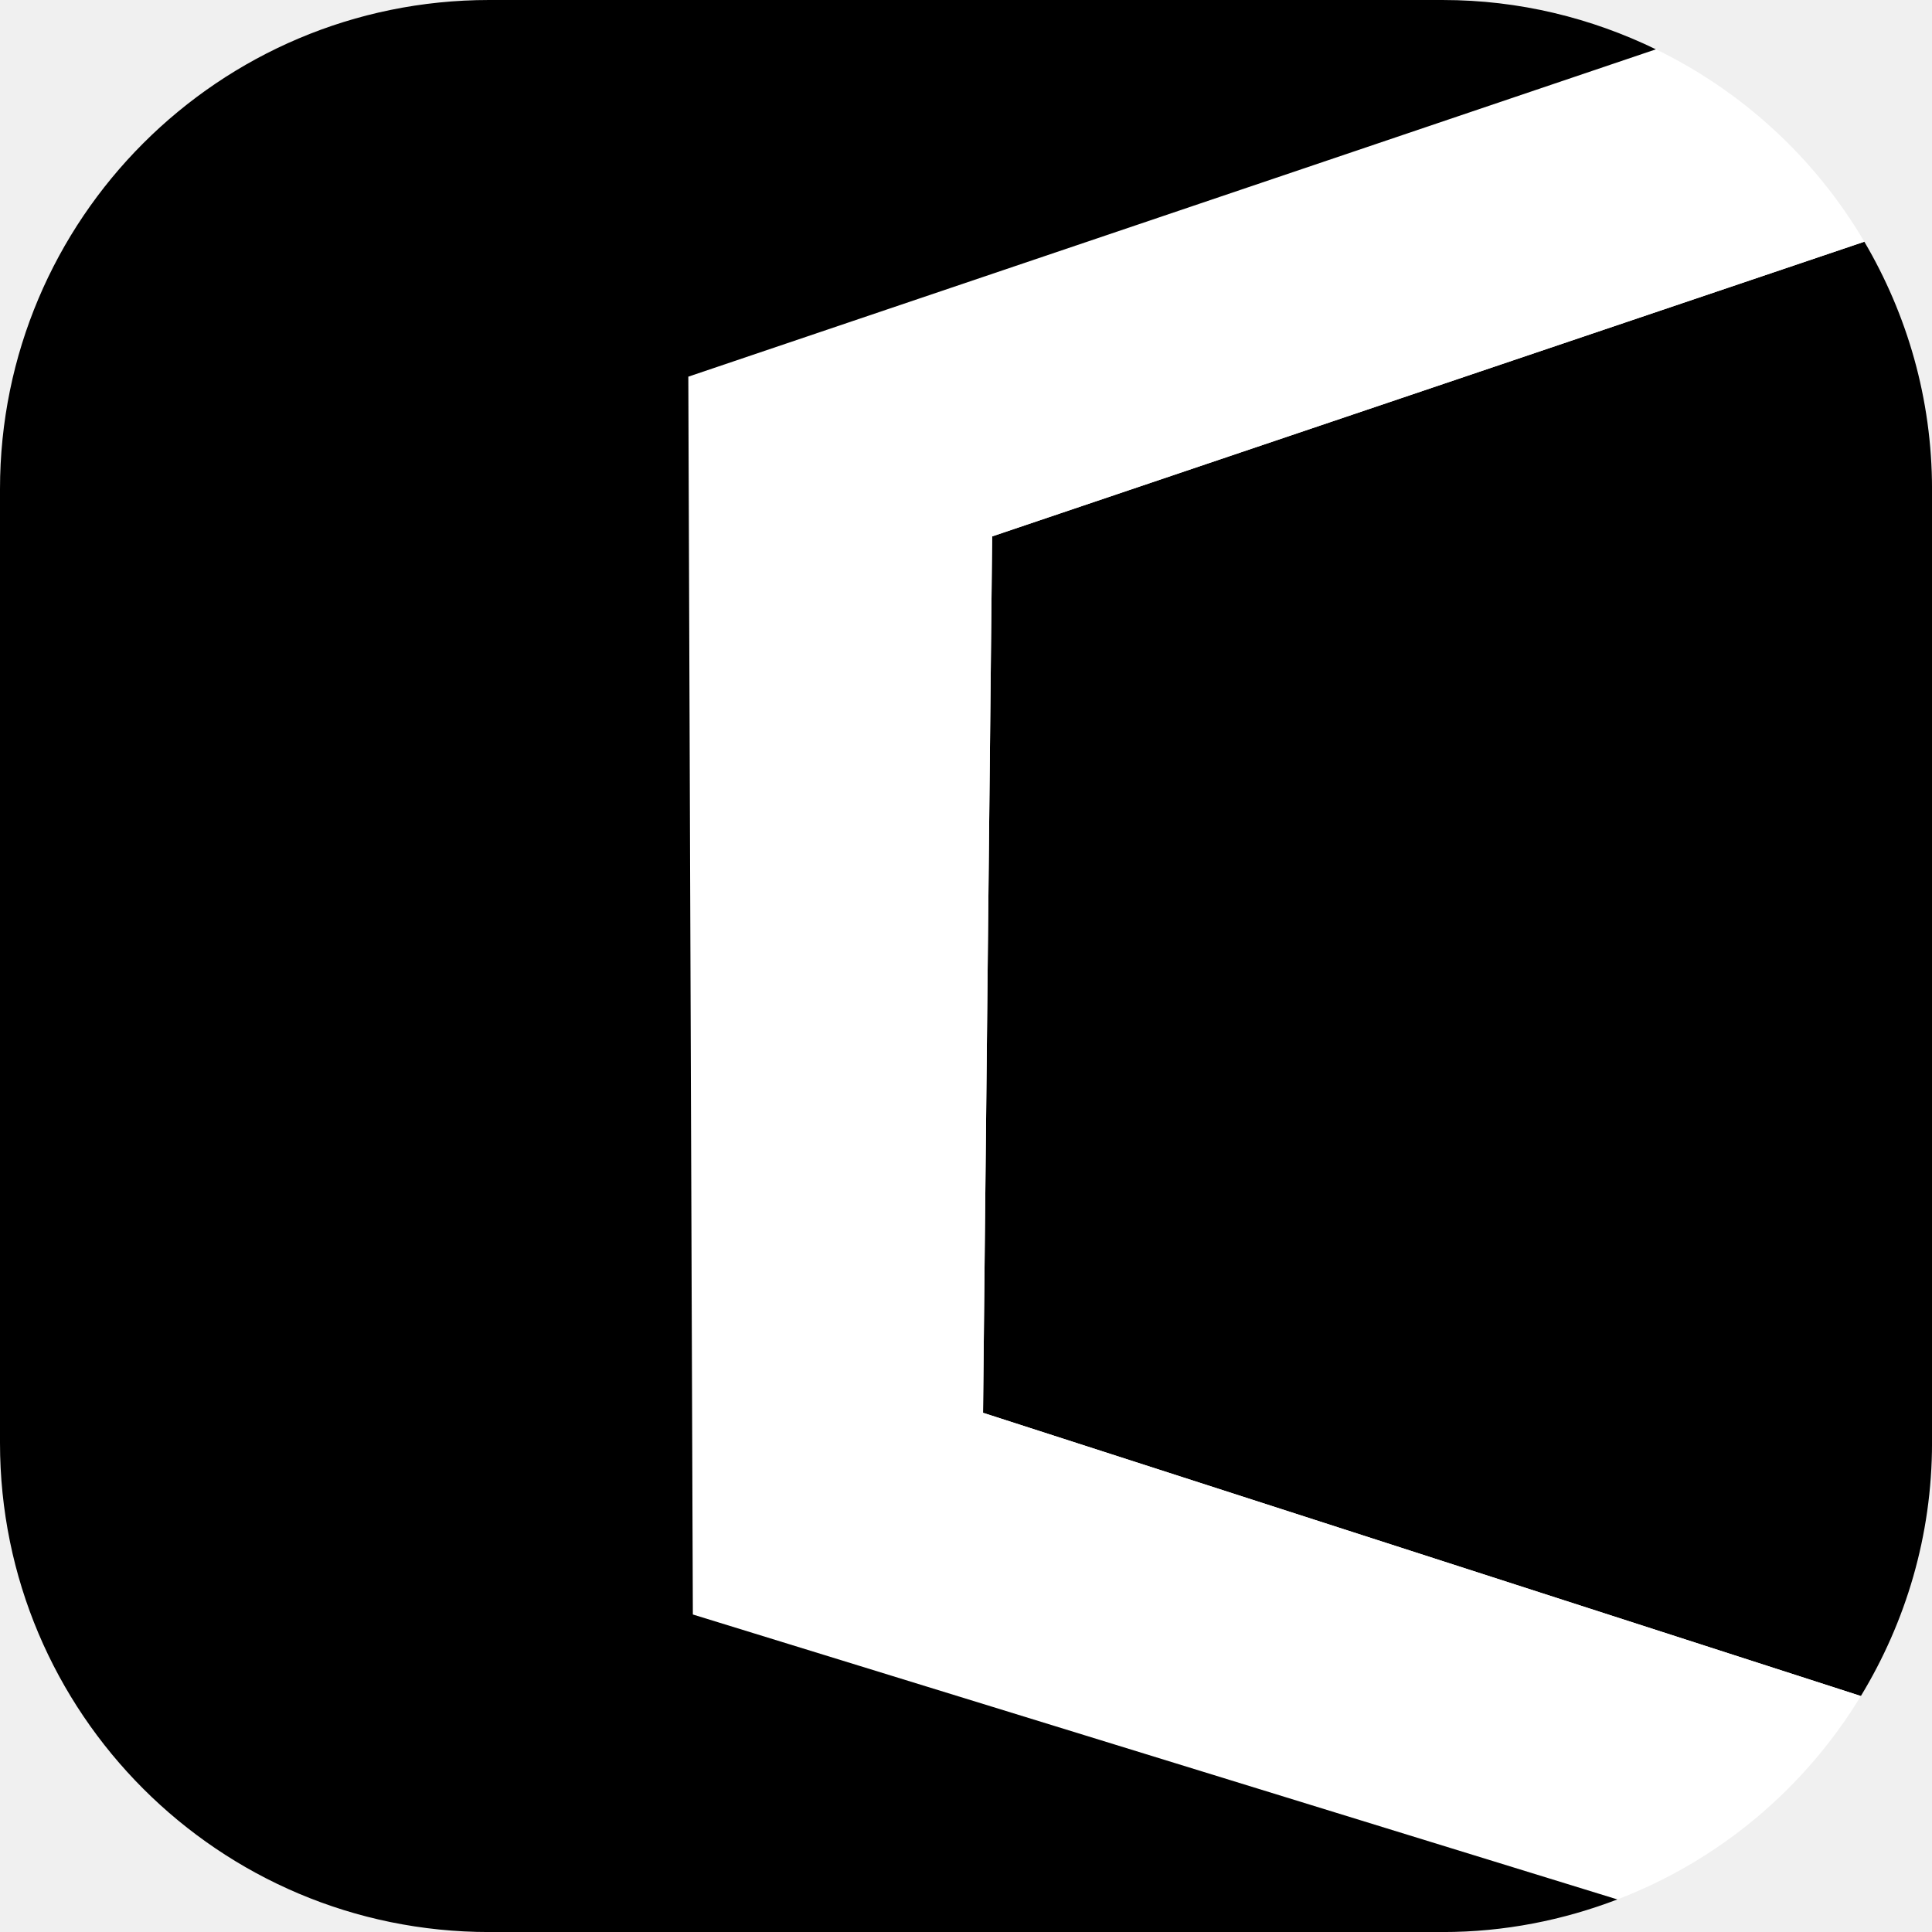
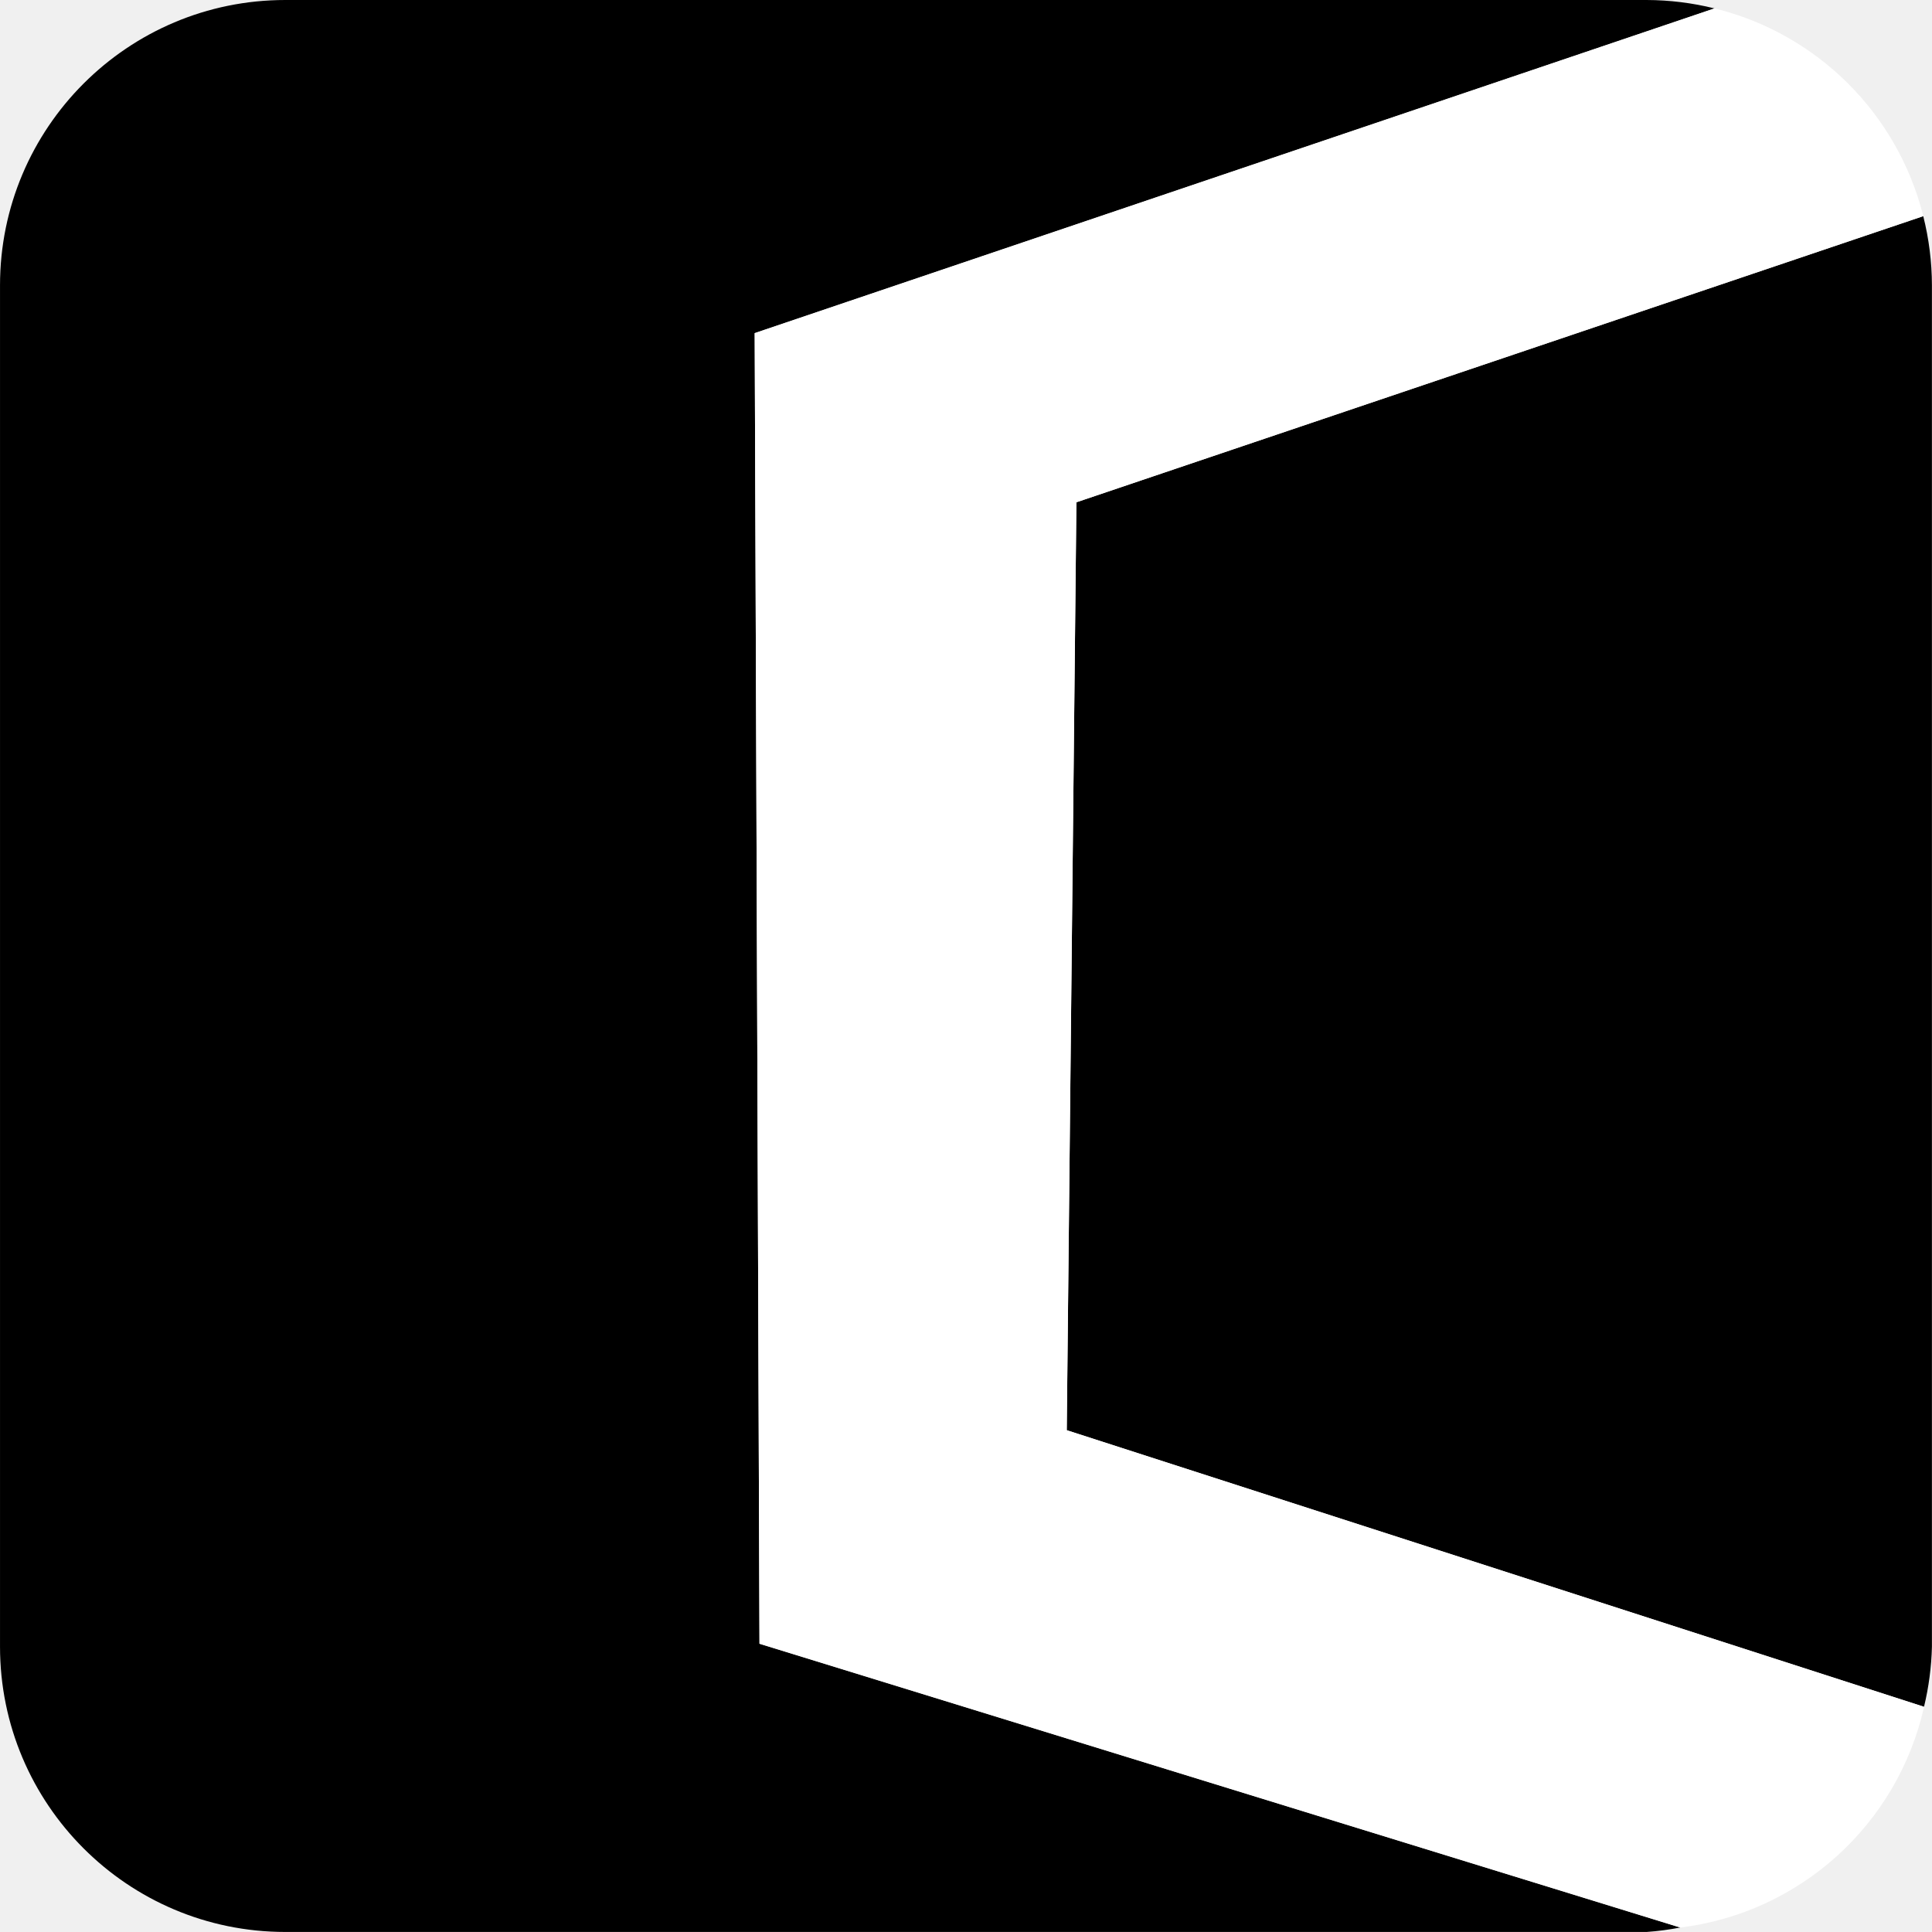
<svg xmlns="http://www.w3.org/2000/svg" version="1.1" width="512" height="512">
-   <svg width="512" height="512" version="1.1" viewBox="0 0 135.42 135.42" xml:space="preserve">
-     <path transform="scale(.2801)" d="m466.54 60.487-218.26 73.746-2.281 219.31 219.67 70.876c11.225-18.495 17.807-40.123 17.807-63.34v-238.68c0-22.62-6.243-43.735-16.94-61.914z" stroke-width="0" />
-     <path transform="scale(.2801)" d="m414.37 12.339-242.13 81.916 1.134 309.76 231.36 71.304c25.546-9.771 46.922-27.813 60.935-50.902l-219.67-70.876 2.281-219.31 218.26-73.746c-12.226-20.777-30.374-37.574-52.169-48.148z" fill="#fff" />
-     <path transform="scale(.2801)" d="m122.4 0c-67.601 0-122.4 54.799-122.4 122.4v238.68c0 67.602 54.8 122.4 122.4 122.4h238.68c15.403 0 30.082-2.966 43.659-8.159l-231.36-71.304-1.134-309.76 242.13-81.916c-16.128-7.825-34.162-12.339-53.292-12.339h-238.68z" stroke-width="0" />
+   <svg width="512" height="512" version="1.1" viewBox="0 0 135.47 135.47">
+     <g stroke-miterlimit="50" stroke-width="0">
+       <path d="m134.91 119.68a20.007 20.007 0 0 0 0.555-4.218v-95.453a20.007 20.007 0 0 0-0.609-4.853l-59.381 20.064-0.677 65.065z" style="font-variation-settings:'wdth' 75, 'wght' 900" />
+       <path d="m120.22 0.589a20.007 20.007 0 0 0-4.759-0.589h-95.453a20.007 20.007 0 0 0-20.007 20.007v95.453a20.007 20.007 0 0 0 20.007 20.007h95.453a20.007 20.007 0 0 0 2.359-0.311l-64.566-19.899-0.336-91.899z" style="font-variation-settings:'wdth' 75, 'wght' 900" />
+       <path d="m120.22 0.589-67.302 22.77 0.336 91.899 64.566 19.899a20.007 20.007 0 0 0 17.093-15.478l-60.112-19.395 0.677-65.065 59.381-20.064a20.007 20.007 0 0 0-14.638-14.566z" fill="#fff" style="font-variation-settings:'wdth' 75, 'wght' 900" />
+     </g>
  </svg>
  <style>@media (prefers-color-scheme: light) { :root { filter: none; } }
@media (prefers-color-scheme: dark) { :root { filter: none; } }
</style>
</svg>
